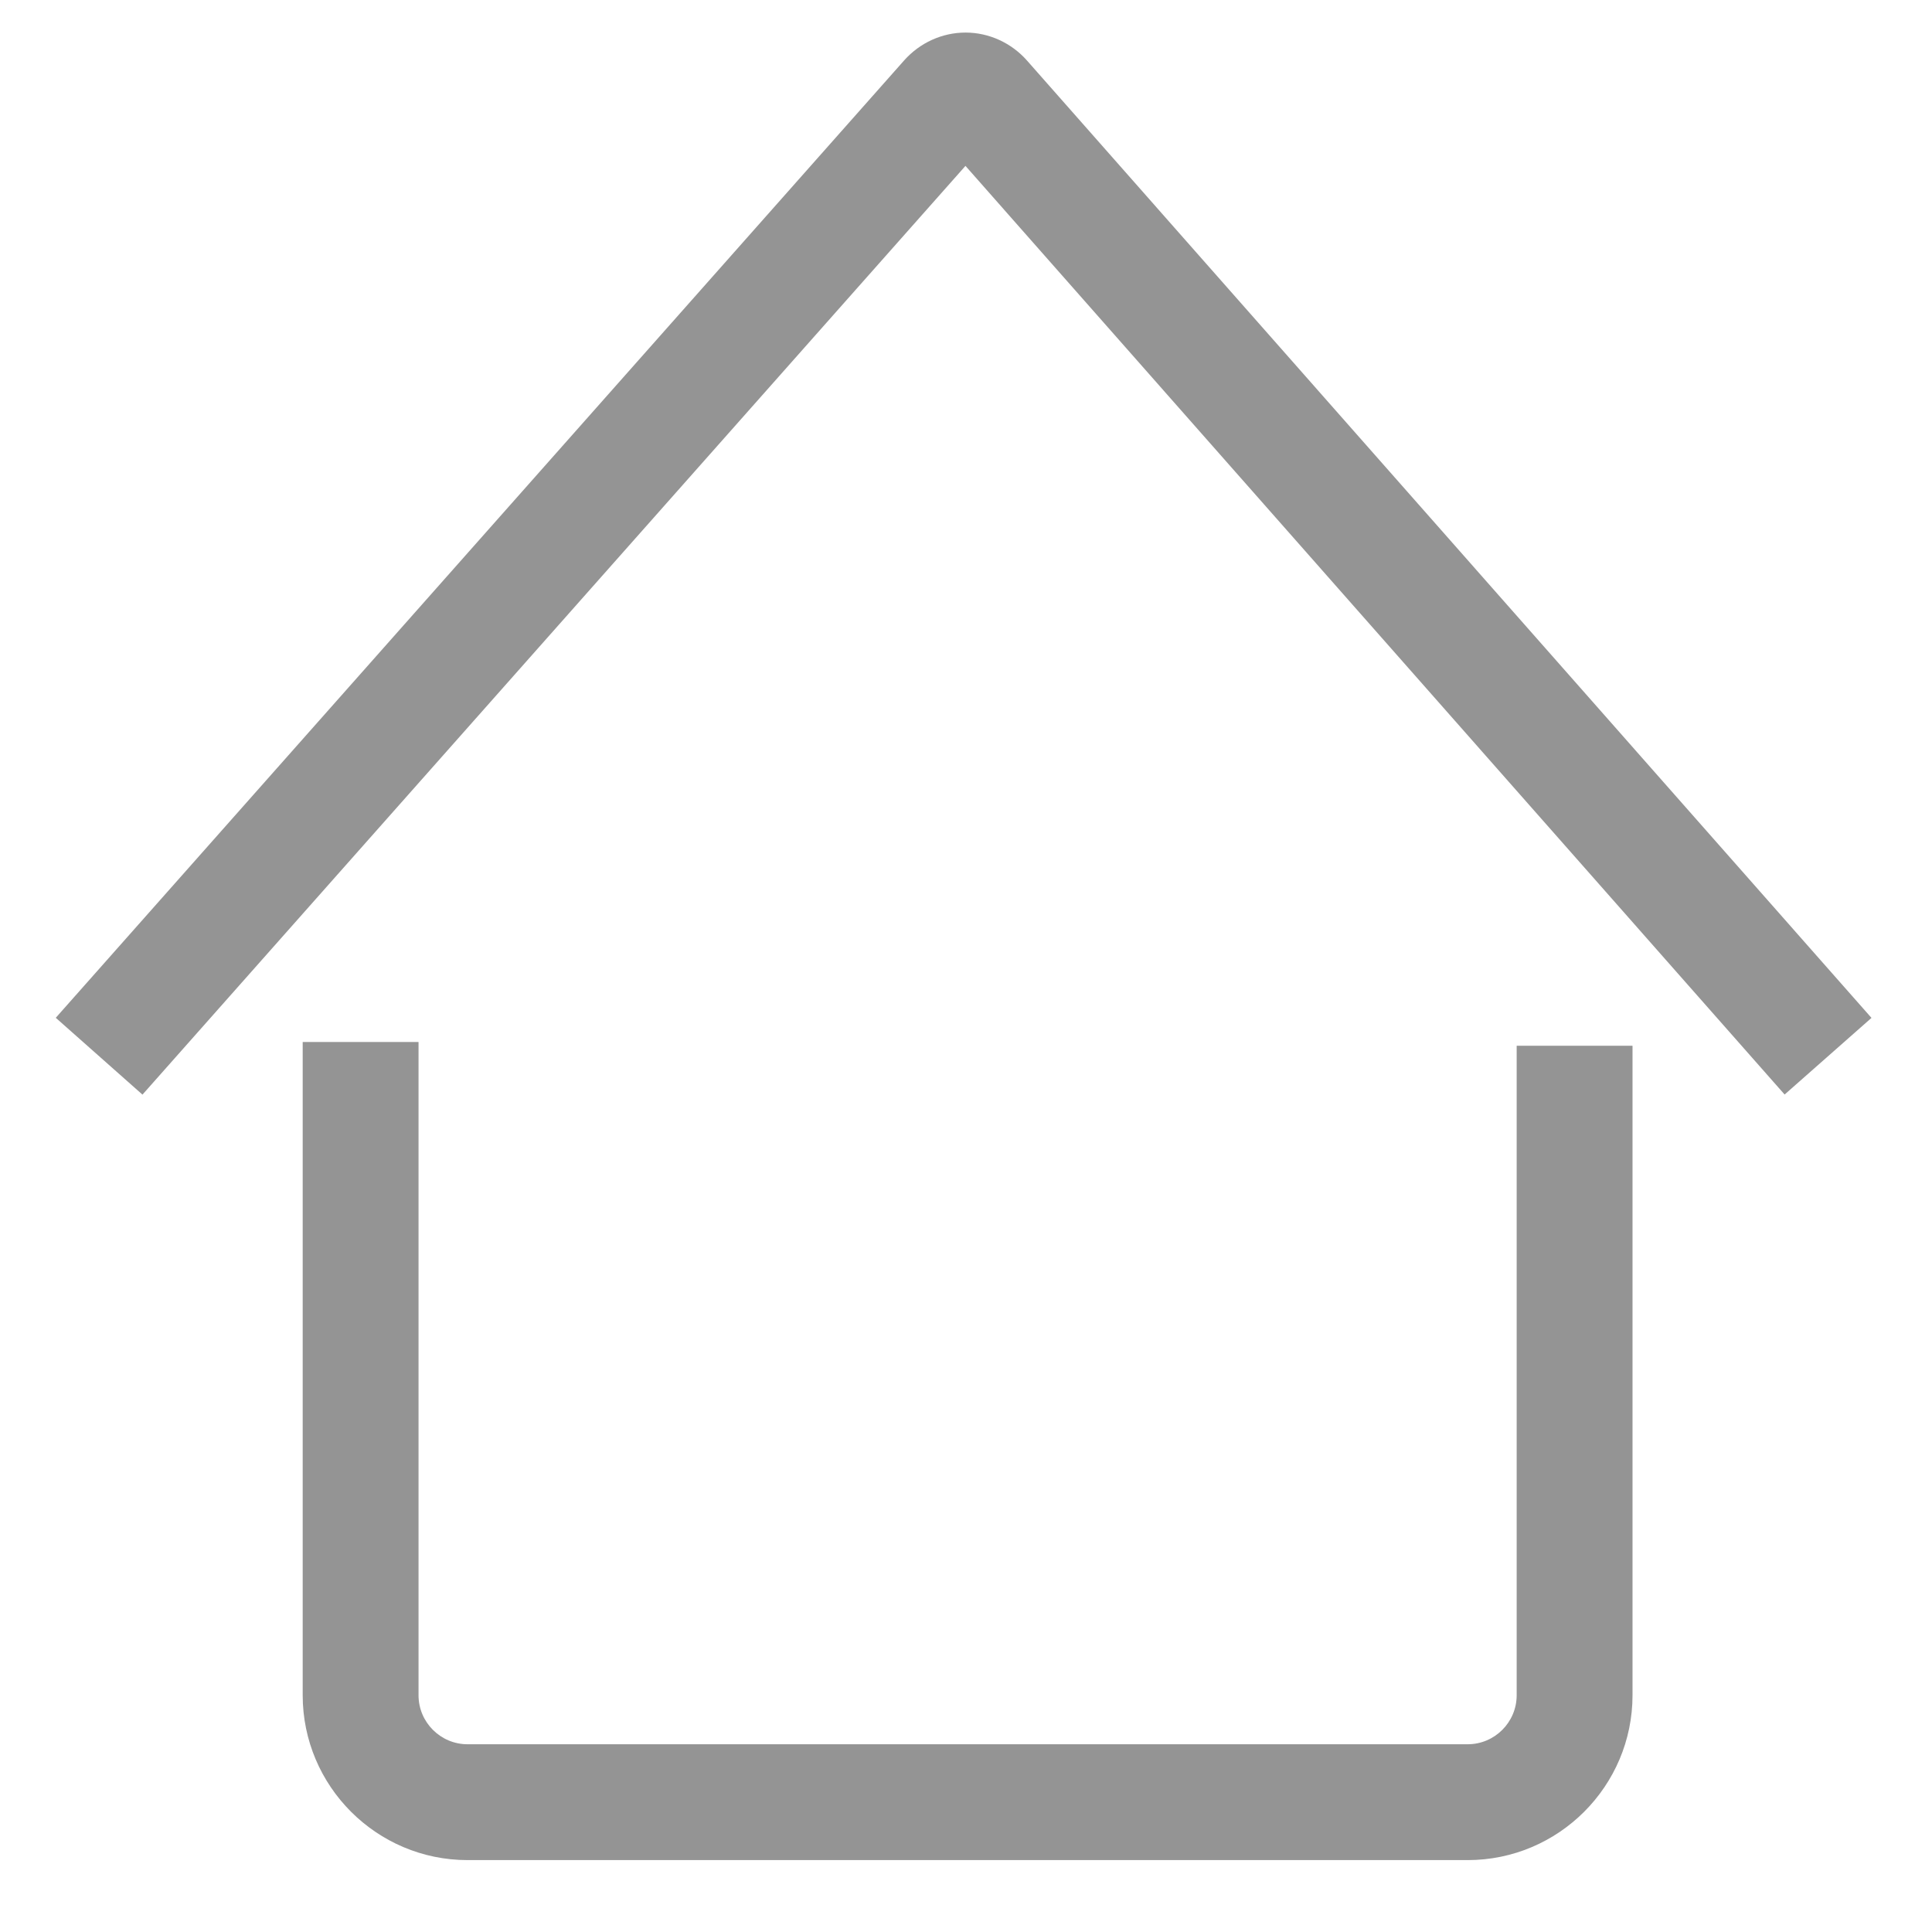
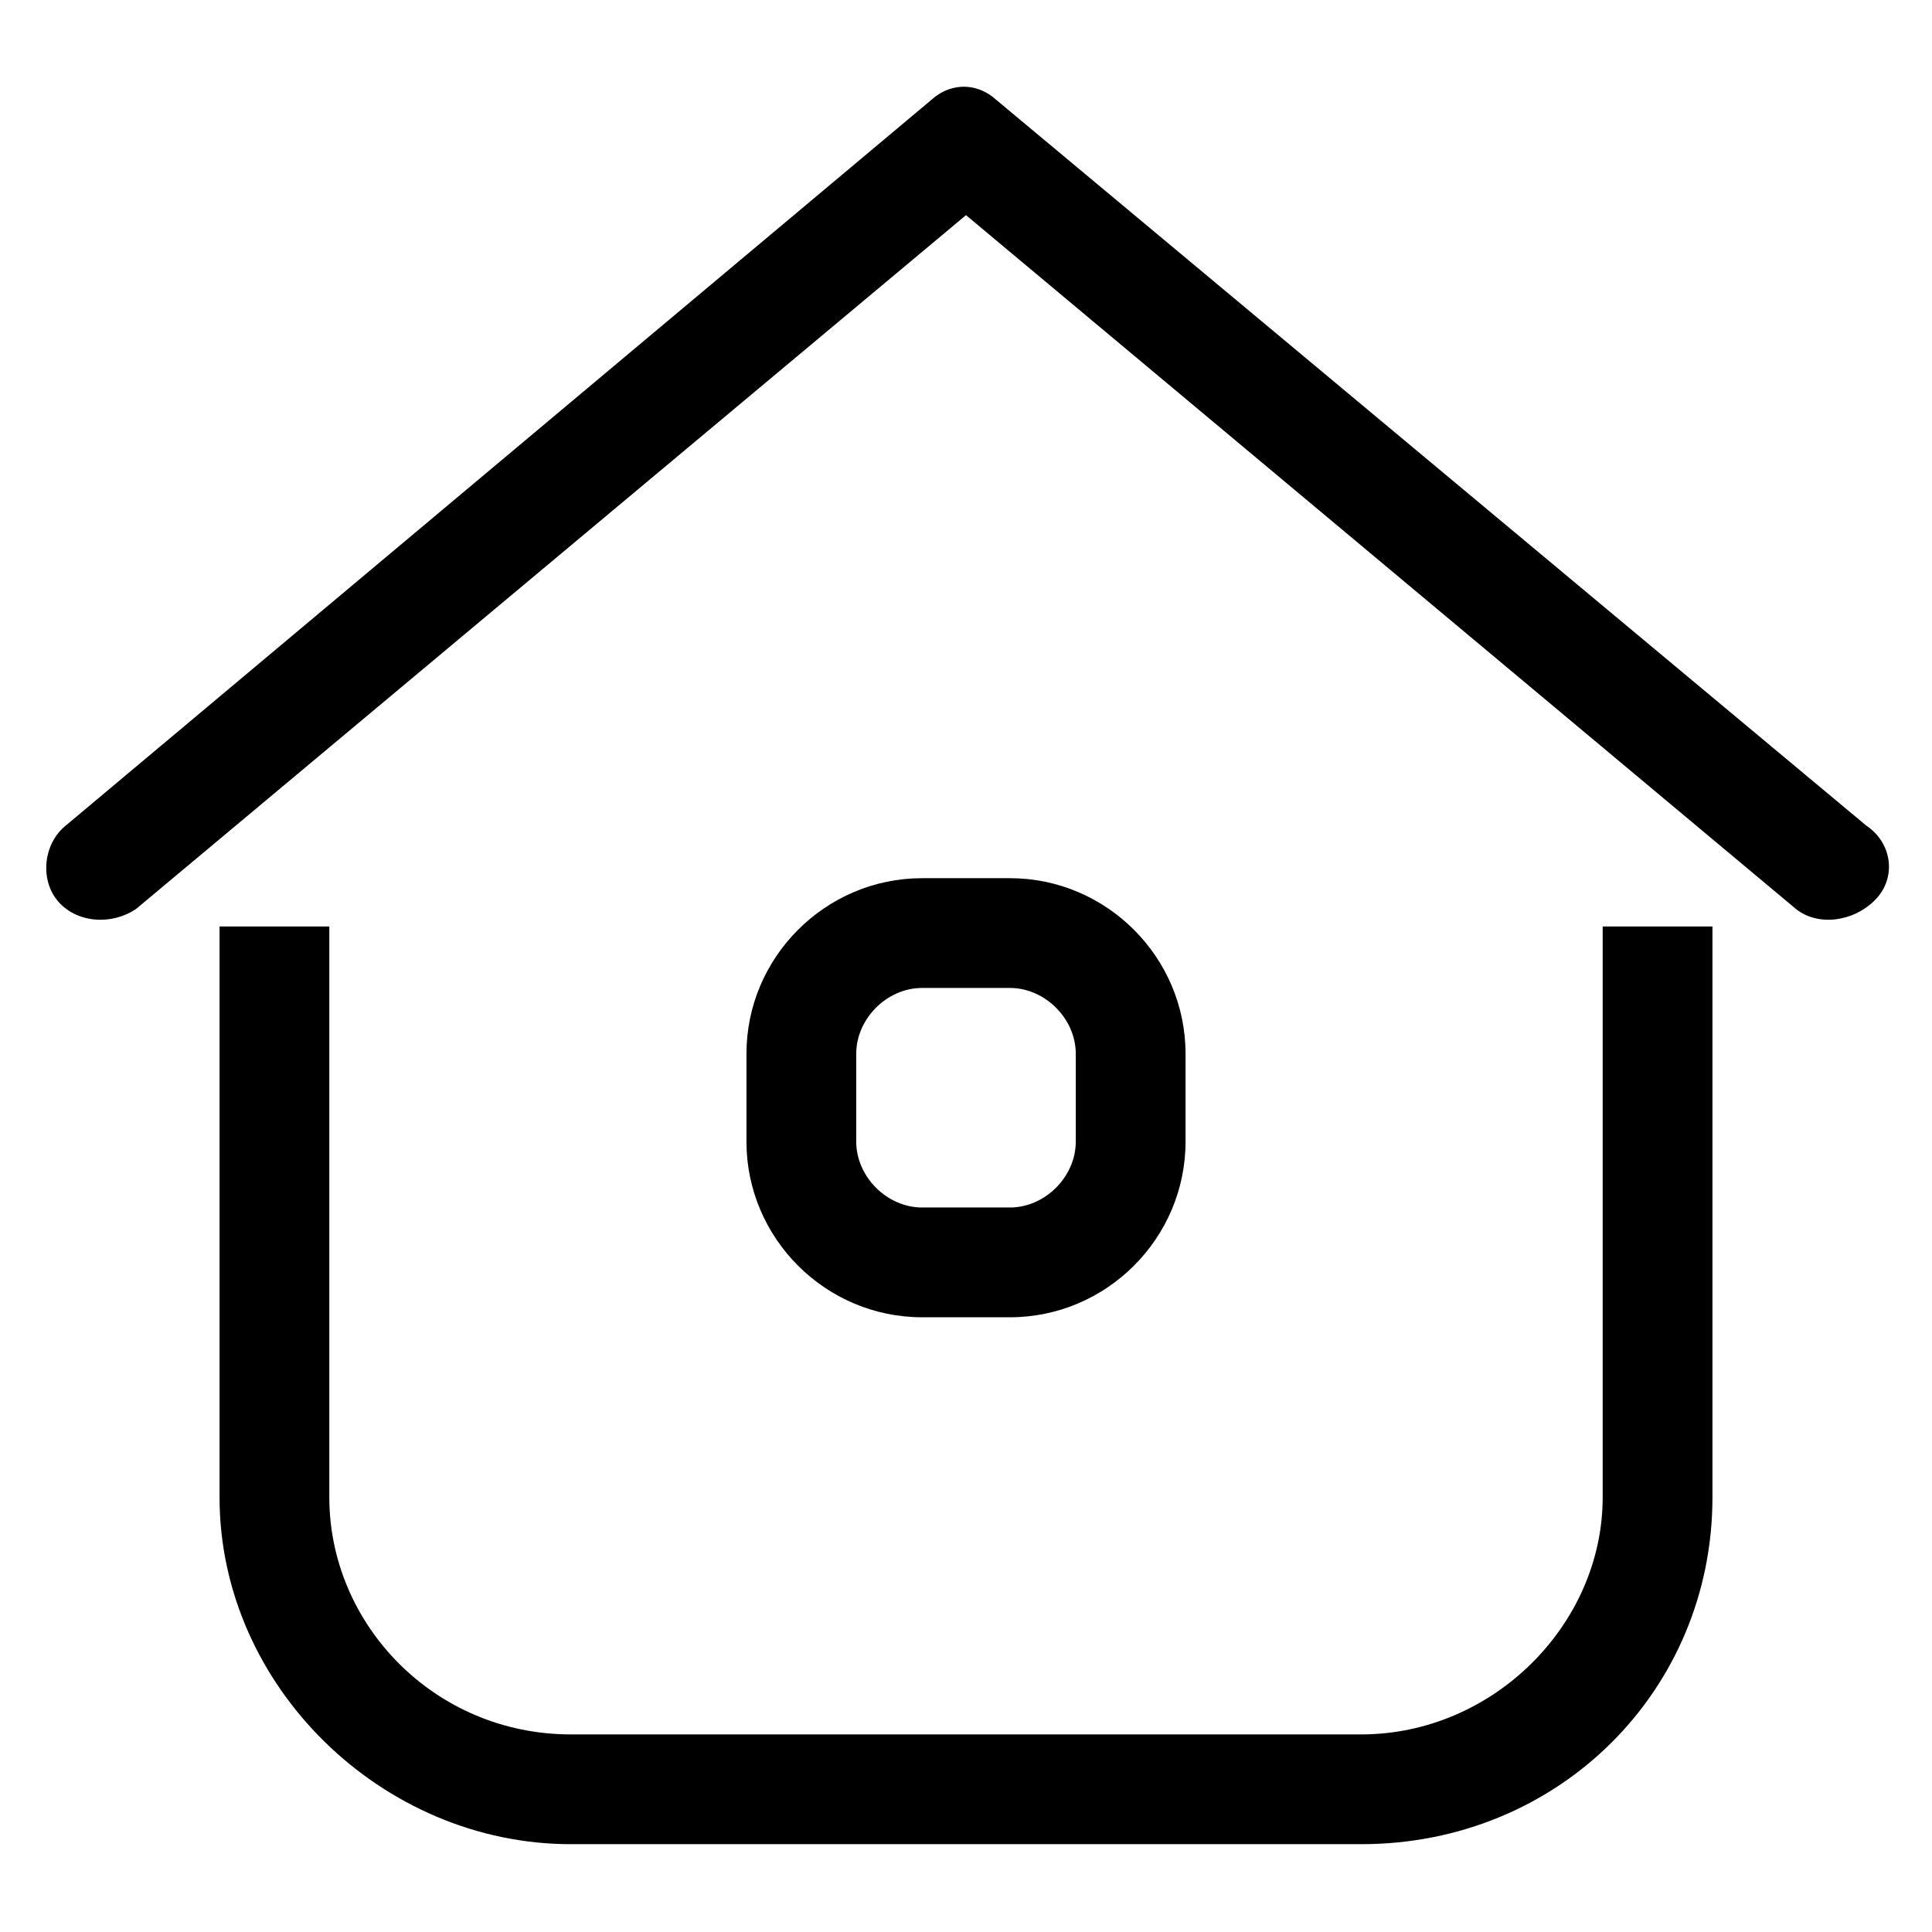
- <svg xmlns="http://www.w3.org/2000/svg" t="1511768672004" class="icon" style="" viewBox="0 0 1024 1024" version="1.1" p-id="1833" width="200" height="200">
+ <svg xmlns="http://www.w3.org/2000/svg" t="1513398587465" class="icon" style="" viewBox="0 0 1024 1024" version="1.1" p-id="1663" width="32" height="32">
  <defs>
    <style type="text/css" />
  </defs>
-   <path d="M544.381 32.144c-8.332-9.445-20.21-14.87-32.589-14.883-0.016 0-0.032 0-0.047 0-12.363 0-24.233 5.397-32.575 14.81L29.559 539.454l45.953 40.72L511.714 87.925l434.168 492.198 46.045-40.616L544.381 32.144z" p-id="1834" fill="#949494" />
-   <path d="M803.871 898.504c0 14.331-11.661 25.991-25.991 25.991L247.823 924.495c-14.331 0-25.992-11.661-25.992-25.991L221.831 552.282l-61.398 0 0 346.221c0 48.187 39.203 87.389 87.39 87.389L777.88 985.893c48.186 0 87.389-39.203 87.389-87.389L865.269 554.282l-61.398 0L803.871 898.504z" p-id="1835" fill="#949494" />
-   <path d="M194.896 494.433" p-id="1836" fill="#949494" />
+   <path d="M849.455 793.6c0 67.491-58.182 125.673-128 125.673H302.545c-72.145 0-128-58.182-128-125.673v-302.545H116.364v302.545c0 100.073 86.109 183.855 186.182 183.855h418.909c104.727 0 186.182-81.455 186.182-183.855v-302.545h-58.182v302.545z m139.636-356.073L525.964 51.2c-9.309-6.982-20.945-6.982-30.255 0L34.909 437.527c-11.636 9.309-13.964 27.927-4.655 39.564s27.927 13.964 41.891 4.655L512 114.036l439.855 367.709c11.636 9.309 30.255 6.982 41.891-4.655s9.309-30.255-4.655-39.564z" fill="" p-id="1664" />
+   <path d="M535.273 523.636c18.618 0 34.909 16.291 34.909 34.909v46.545c0 18.618-16.291 34.909-34.909 34.909h-46.545c-18.618 0-34.909-16.291-34.909-34.909v-46.545c0-18.618 16.291-34.909 34.909-34.909h46.545m0-58.182h-46.545c-51.2 0-93.091 41.891-93.091 93.091v46.545c0 51.2 41.891 93.091 93.091 93.091h46.545c51.2 0 93.091-41.891 93.091-93.091v-46.545c0-51.2-41.891-93.091-93.091-93.091z" fill="" p-id="1665" />
</svg>
